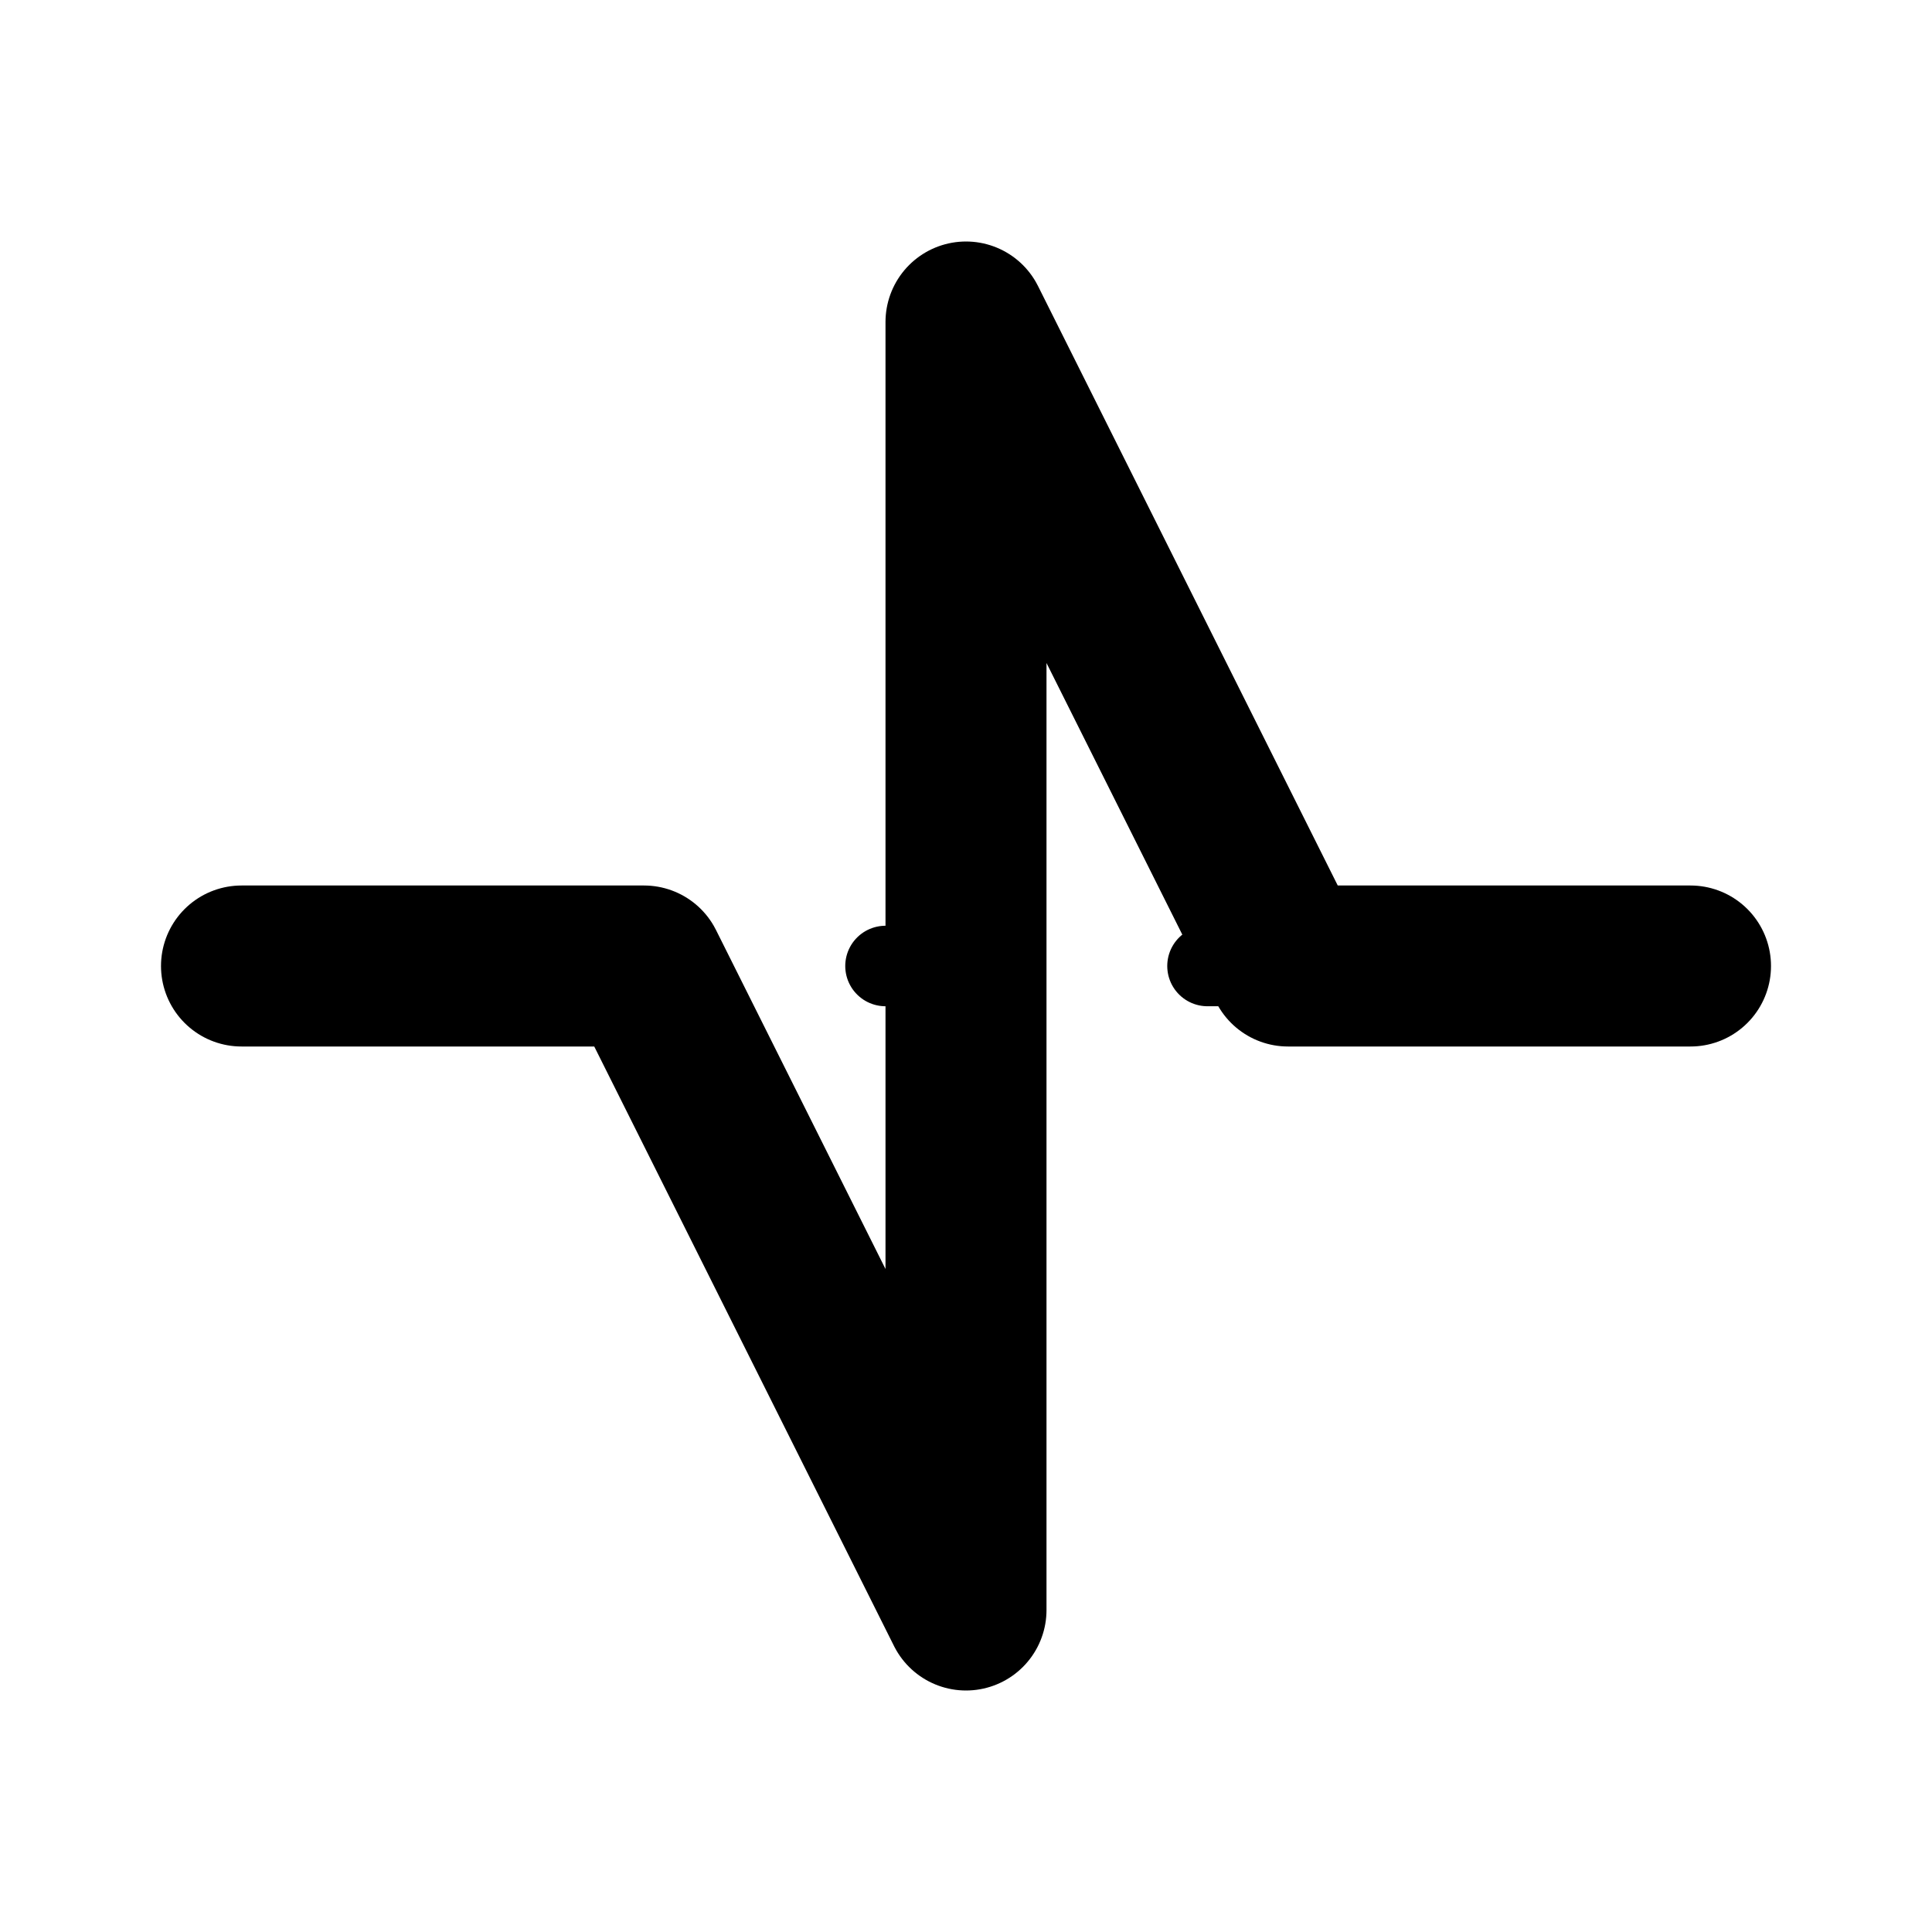
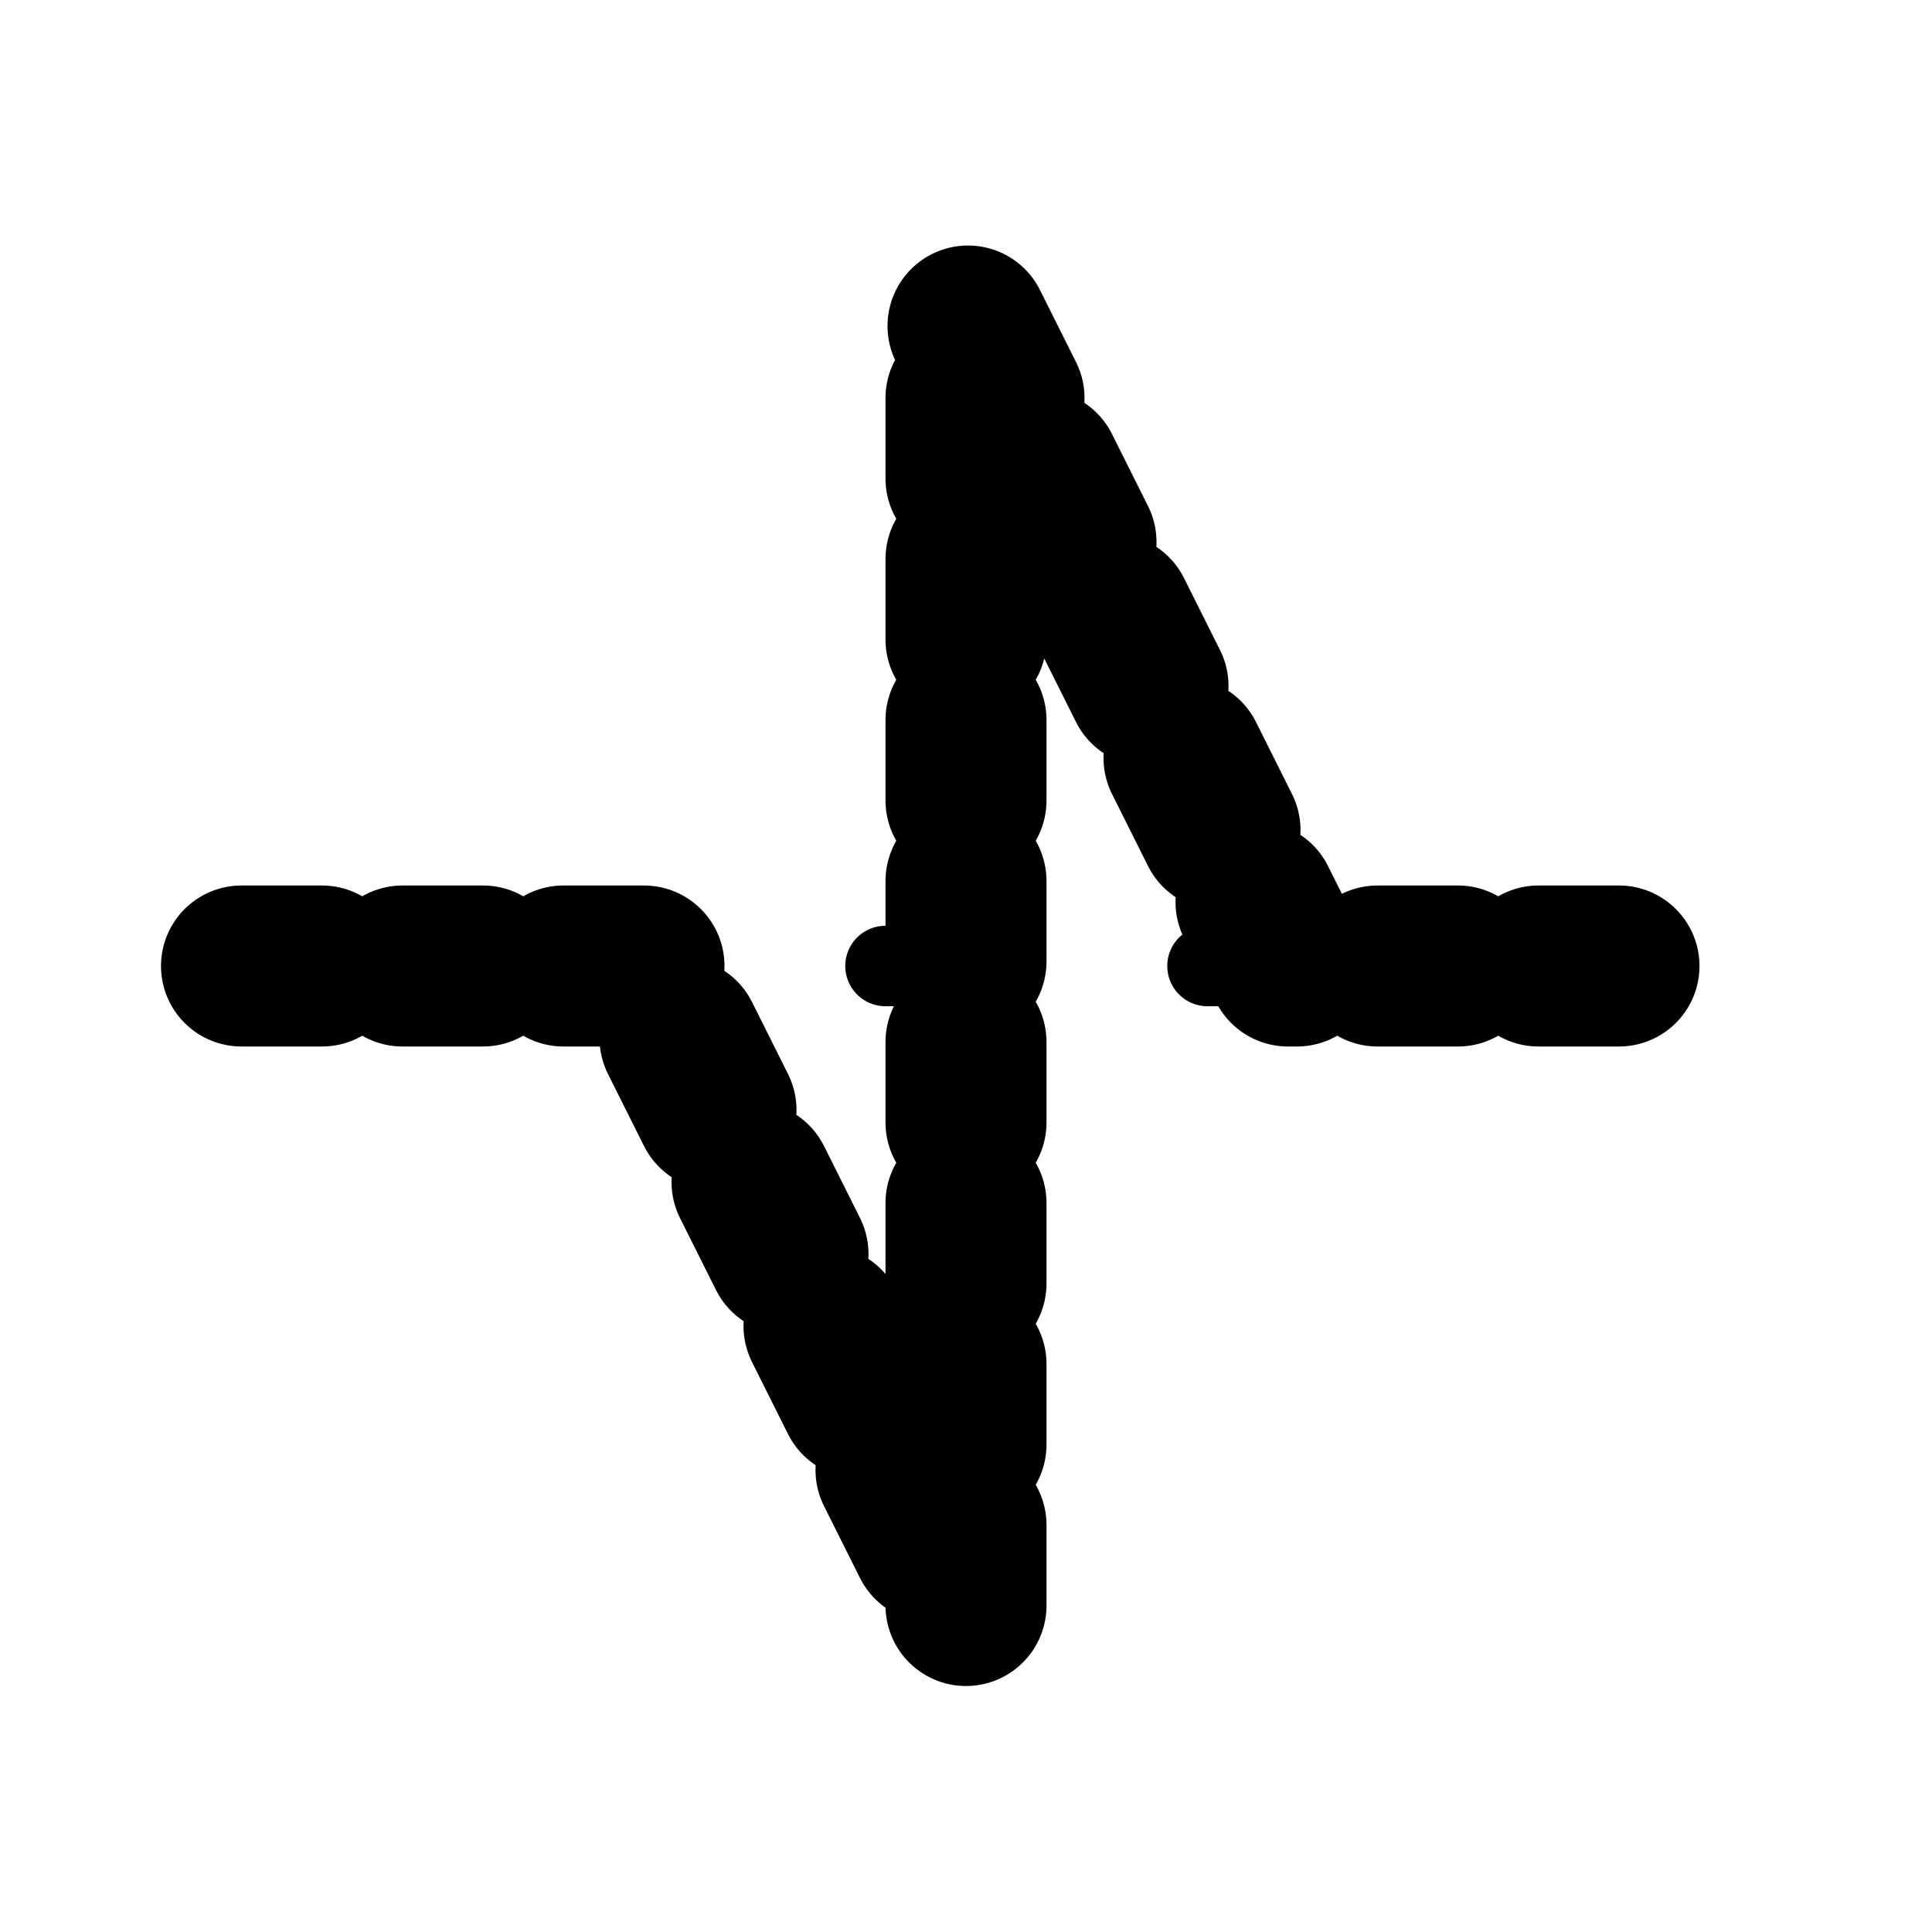
<svg xmlns="http://www.w3.org/2000/svg" width="24" height="24" viewBox="0 0 24 24" fill="none" stroke="currentColor" stroke-width="2" stroke-linecap="round" stroke-linejoin="round">
-   <path d="M3 12h5l4 8V4l4 8h5" />
-   <path class="echo" d="M3 12h18" stroke-width="1" stroke-dasharray="1 3" />
+   <path pathLength="1" stroke-dasharray="1" d="M3 12h5l4 8V4l4 8h5">
+     <animate attributeName="stroke-dashoffset" values="1;0;0" keyTimes="0;0.4;1" calcMode="spline" keySplines="0.2 0.8 0.2 1;0.2 0.8 0.2 1" dur="0.9s" begin="indefinite" />
+     <animateTransform attributeName="transform" type="scale" values="1 1;1 1;1 1.4;1 1" keyTimes="0;0.4;0.6;1" calcMode="spline" keySplines="0.4 0 0.2 1;0.4 0 0.2 1;0.4 0 0.2 1" dur="0.9s" begin="indefinite" />
+     <animateTransform attributeName="transform" type="translate" values="0 0;0 0;0 -4.8;0 0" keyTimes="0;0.4;0.6;1" calcMode="spline" keySplines="0.4 0 0.2 1;0.4 0 0.2 1;0.4 0 0.2 1" dur="0.9s" begin="indefinite" additive="sum" />
+   </path>
+   <path class="echo" d="M3 12h18" stroke-width="1" stroke-dasharray="1 3">
+     <animate attributeName="stroke-opacity" values="0.4;1;1;0.4" keyTimes="0;.35;.7;1" dur="0.9s" begin="indefinite" />
+   </path>
</svg>
